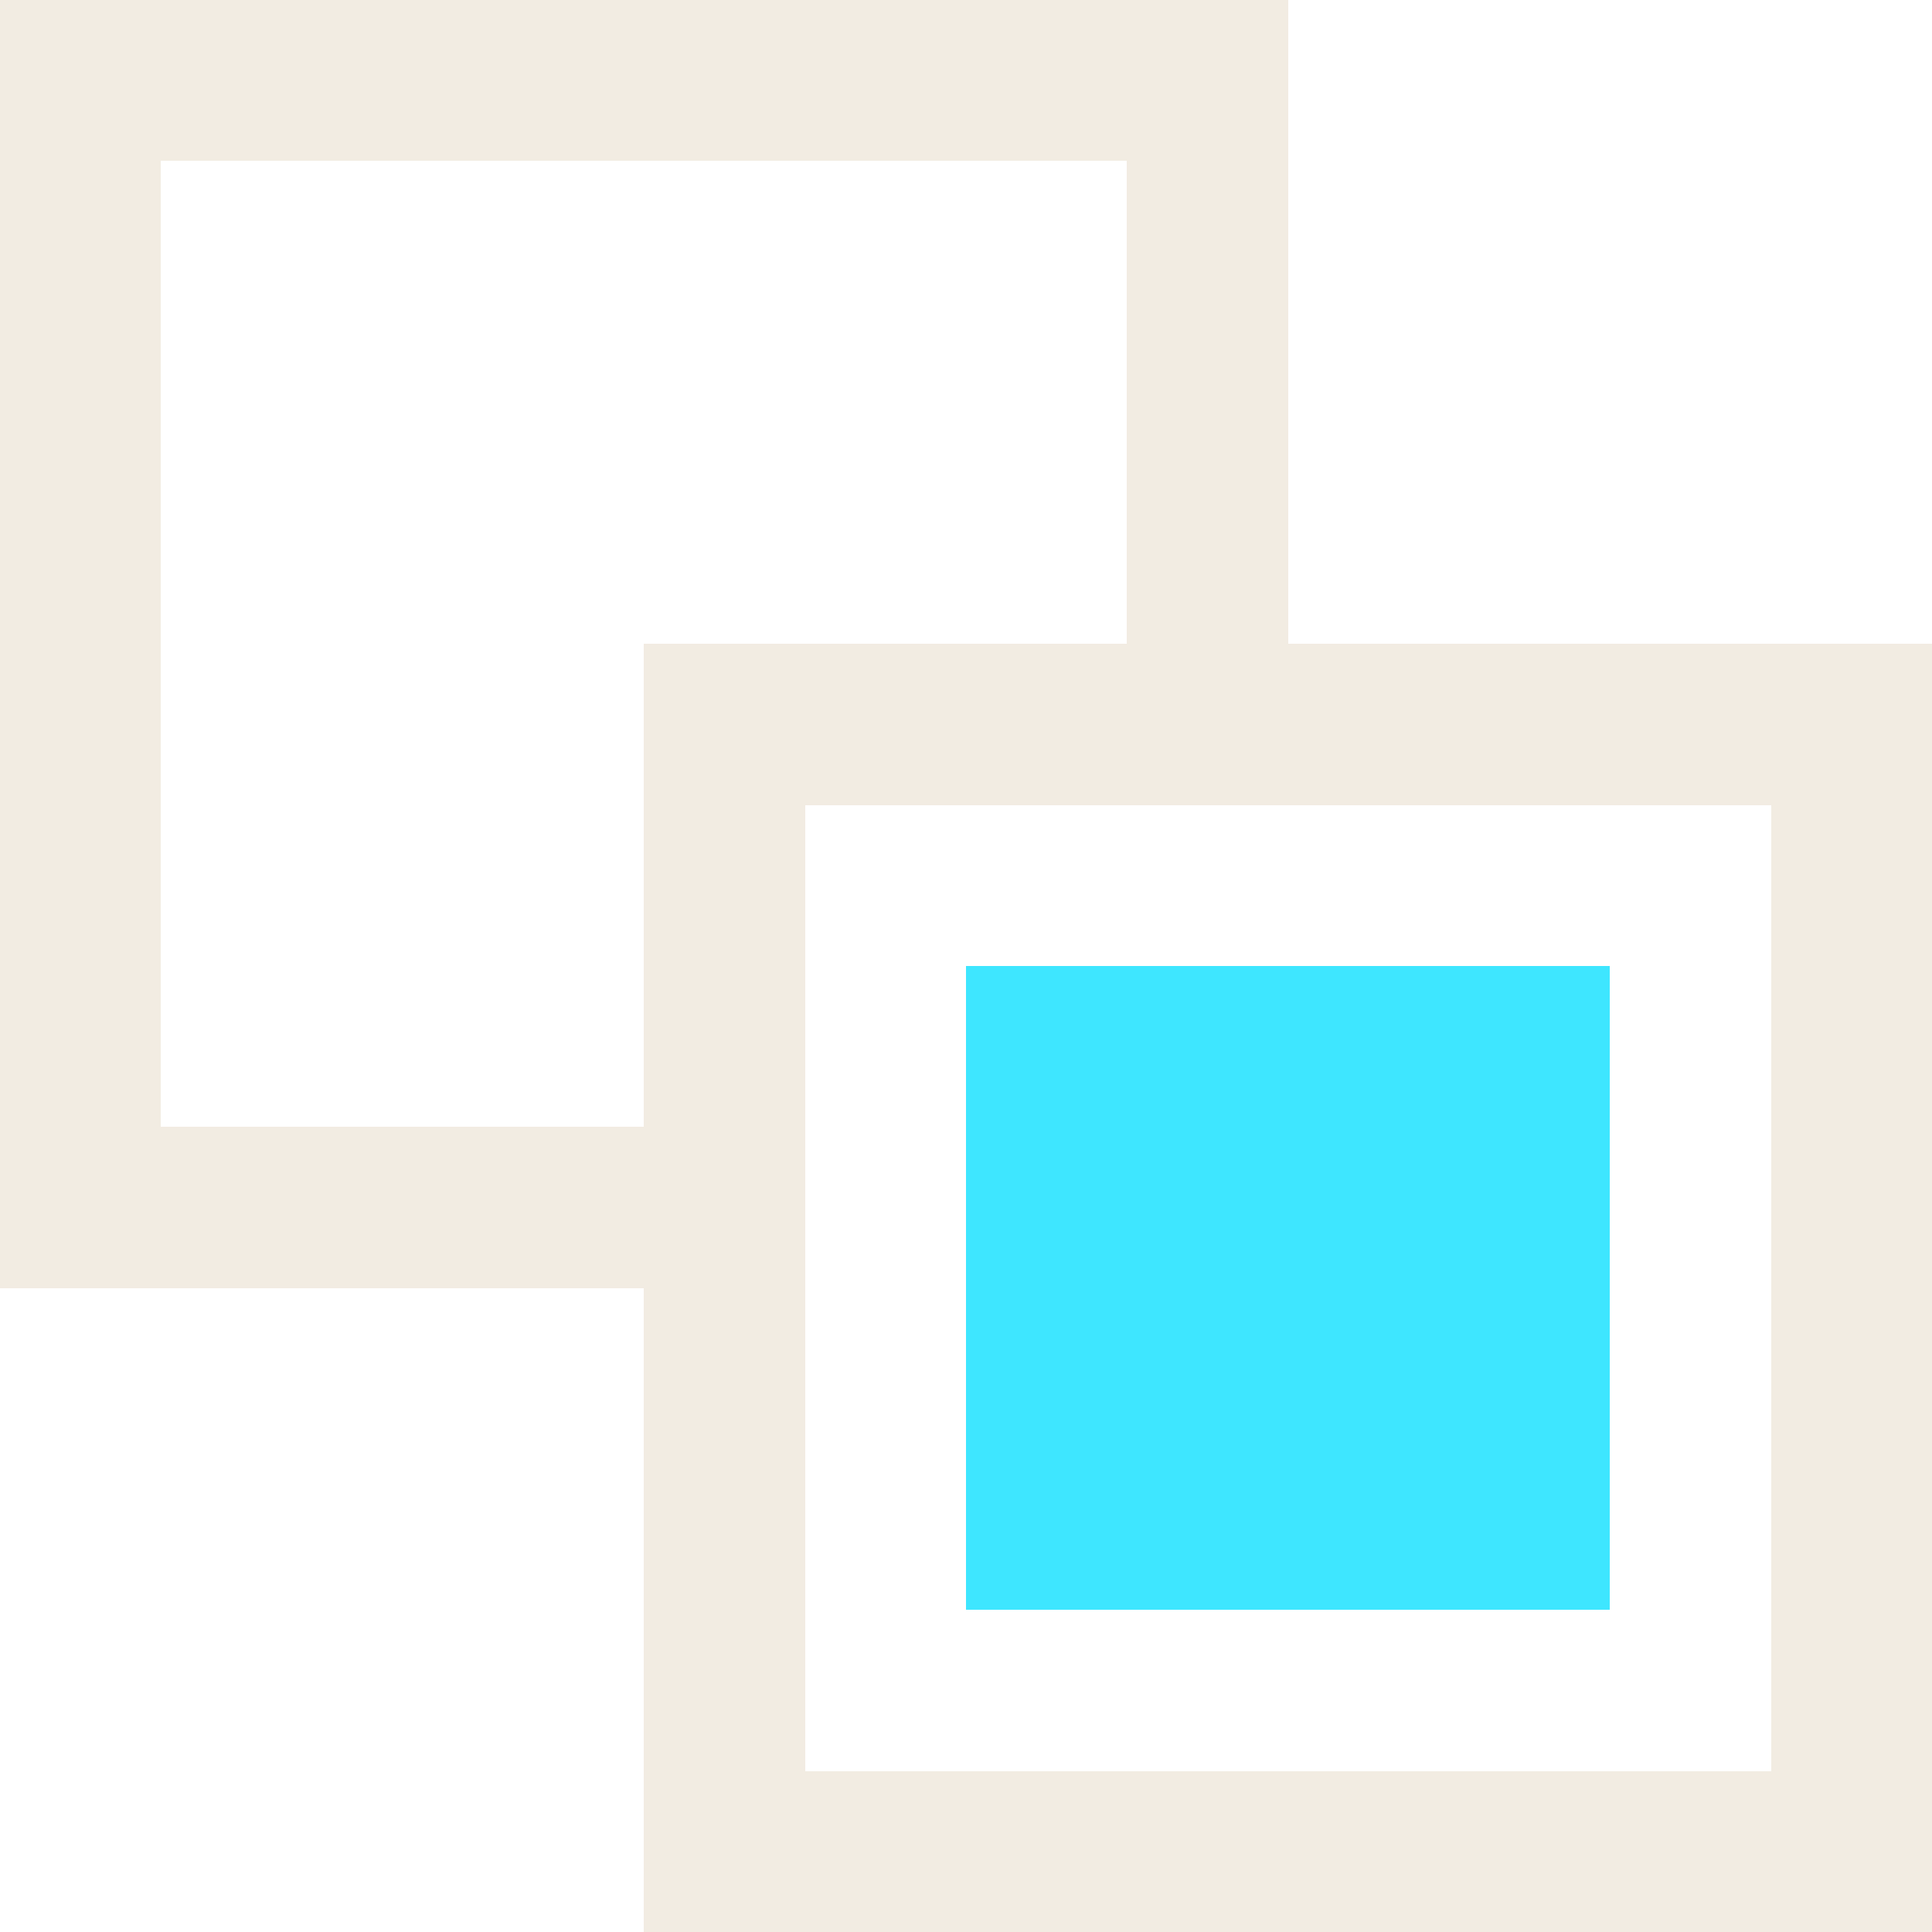
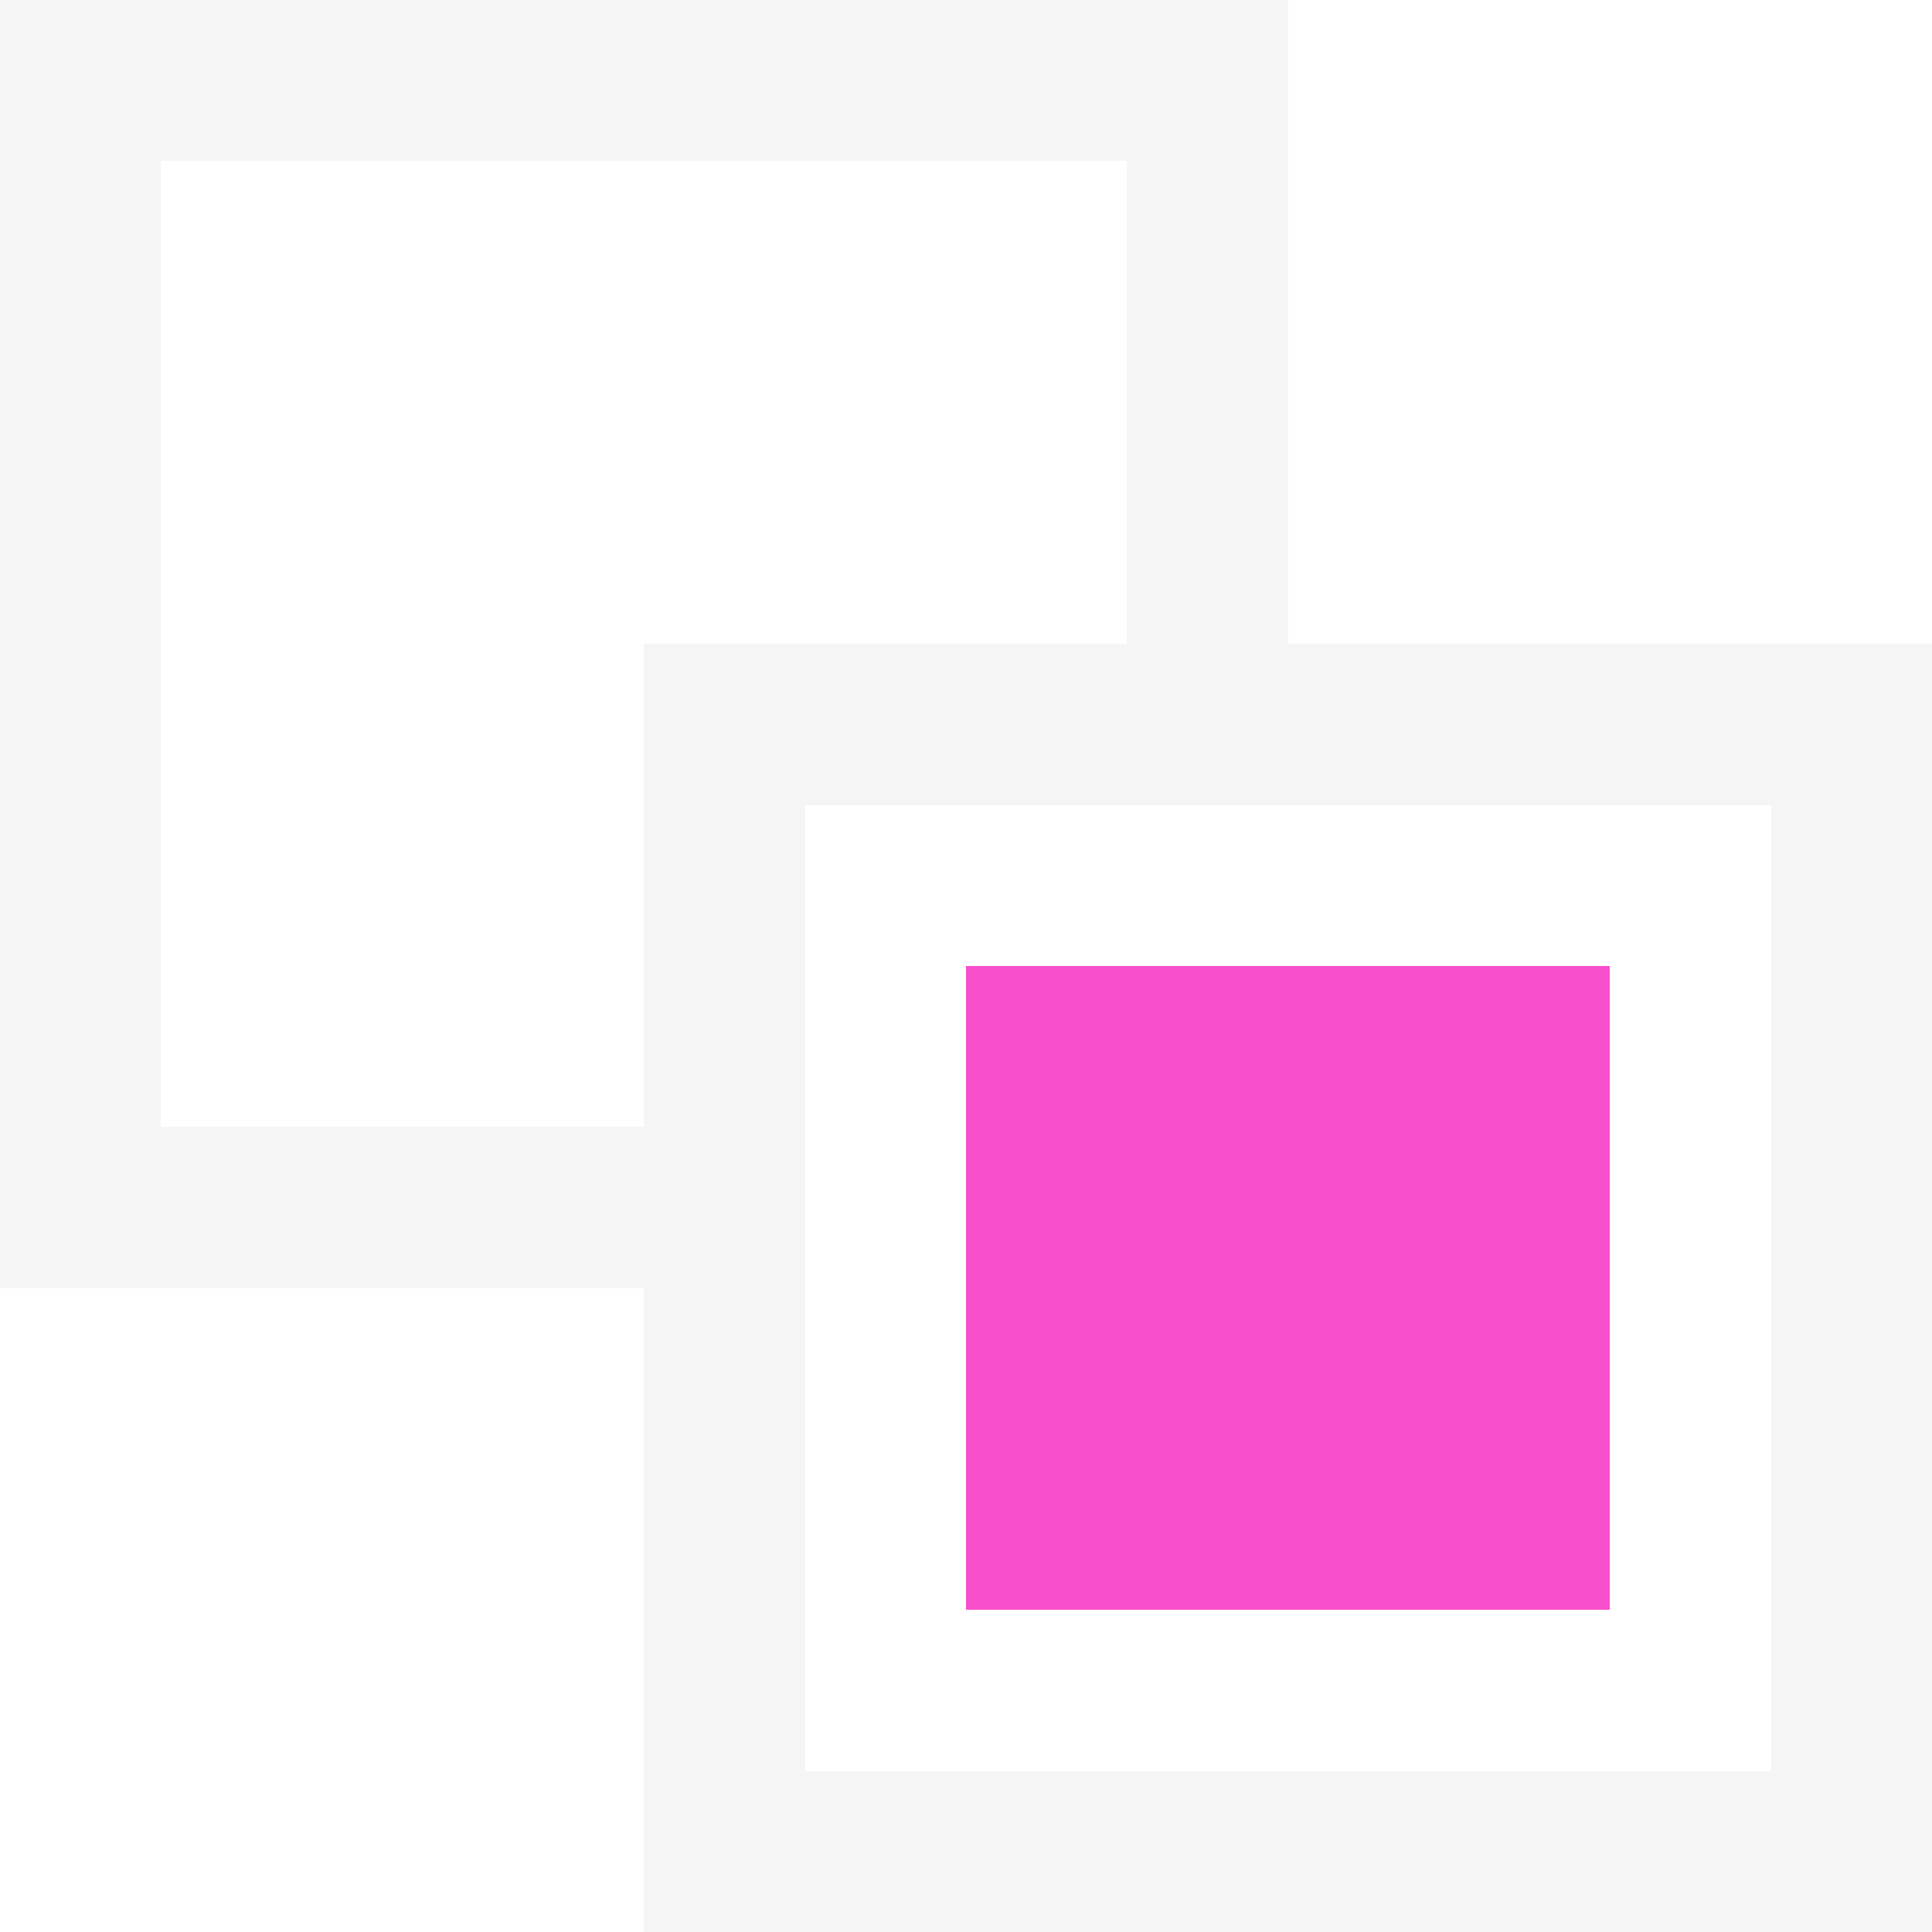
<svg xmlns="http://www.w3.org/2000/svg" viewBox="0 0 12 12" width="96" height="96" shape-rendering="crispEdges" role="img" aria-label="wise dupframes">
-   <path fill="#3EE6FF" d="M6 6h4v4h-4z" />
-   <path fill="#F2ECE2" d="M0 0h8v1h-8zM0 1h1v6h-1zM7 1h1v3h-1zM0 7h4v1h-4zM4 4h8v1h-8zM4 5h1v6h-1zM11 5h1v6h-1zM4 11h8v1h-8z" />
+   <path fill="#F84FCC" d="M6 6h4v4h-4z" />
+   <path fill="#F5F5F5" d="M0 0h8v1h-8zM0 1h1v6h-1zM7 1h1v3h-1zM0 7h4v1h-4zM4 4h8v1h-8zM4 5h1v6h-1zM11 5h1v6h-1zM4 11h8v1h-8z" />
</svg>
